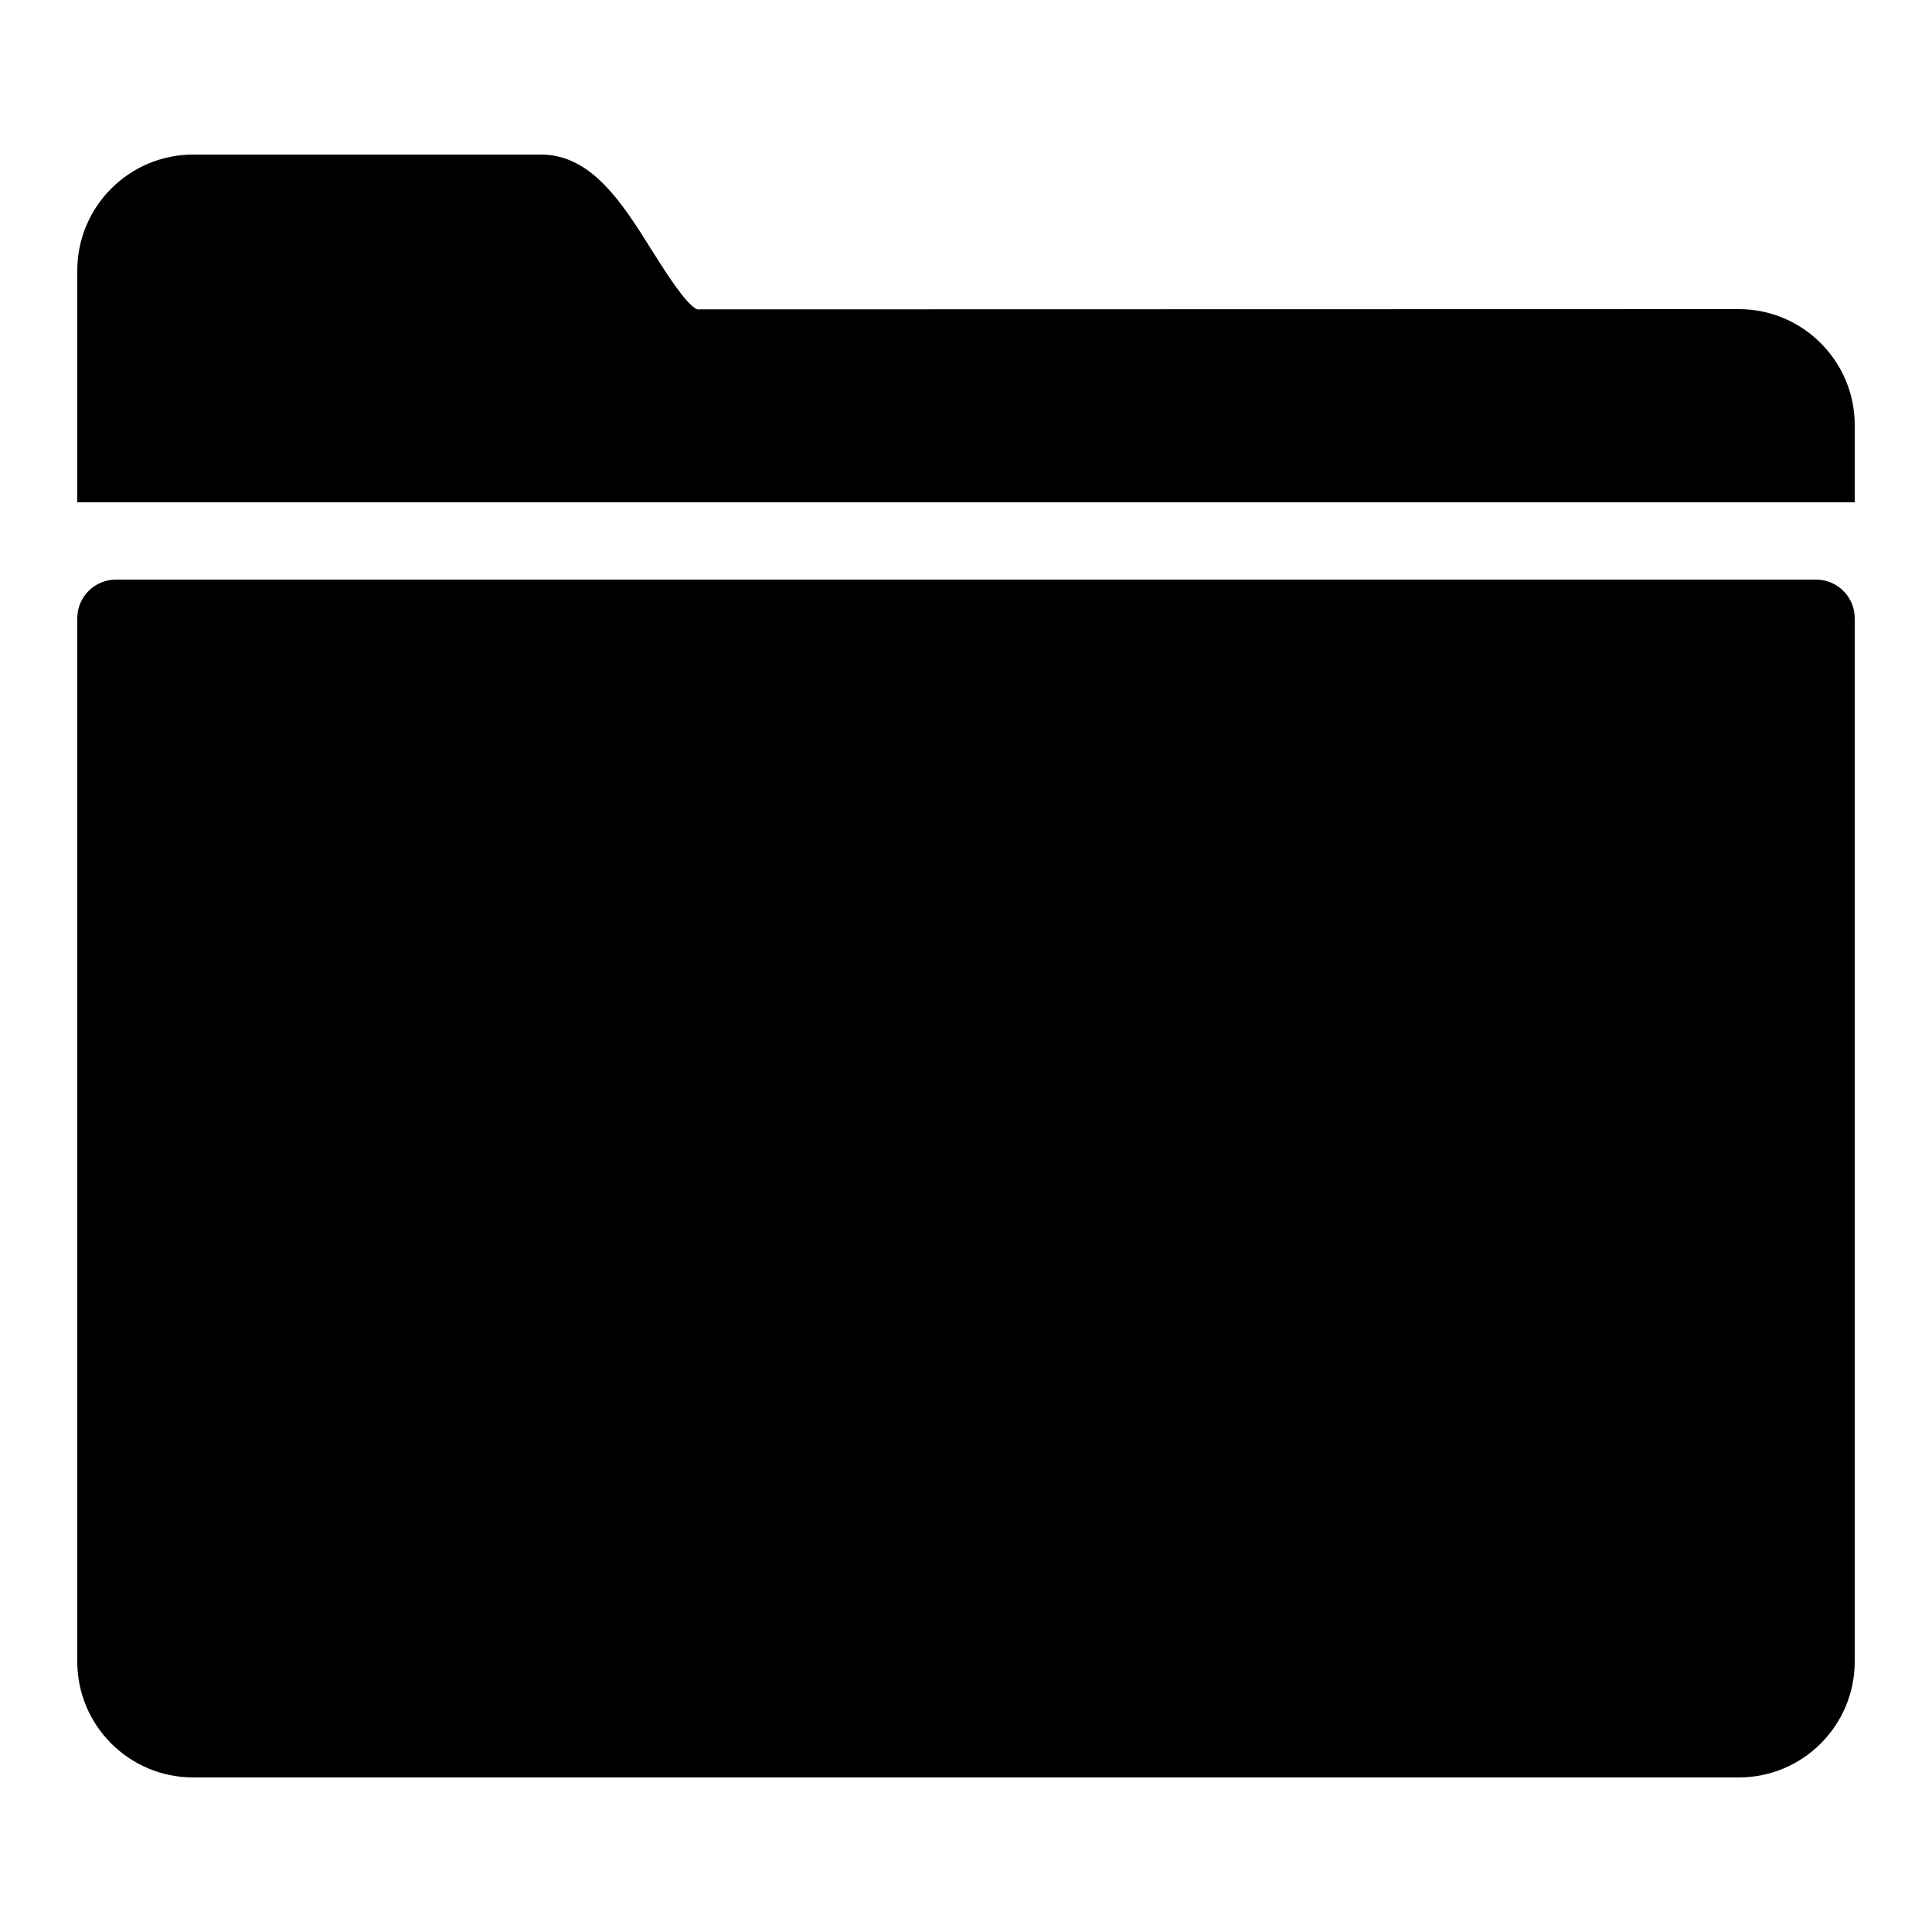
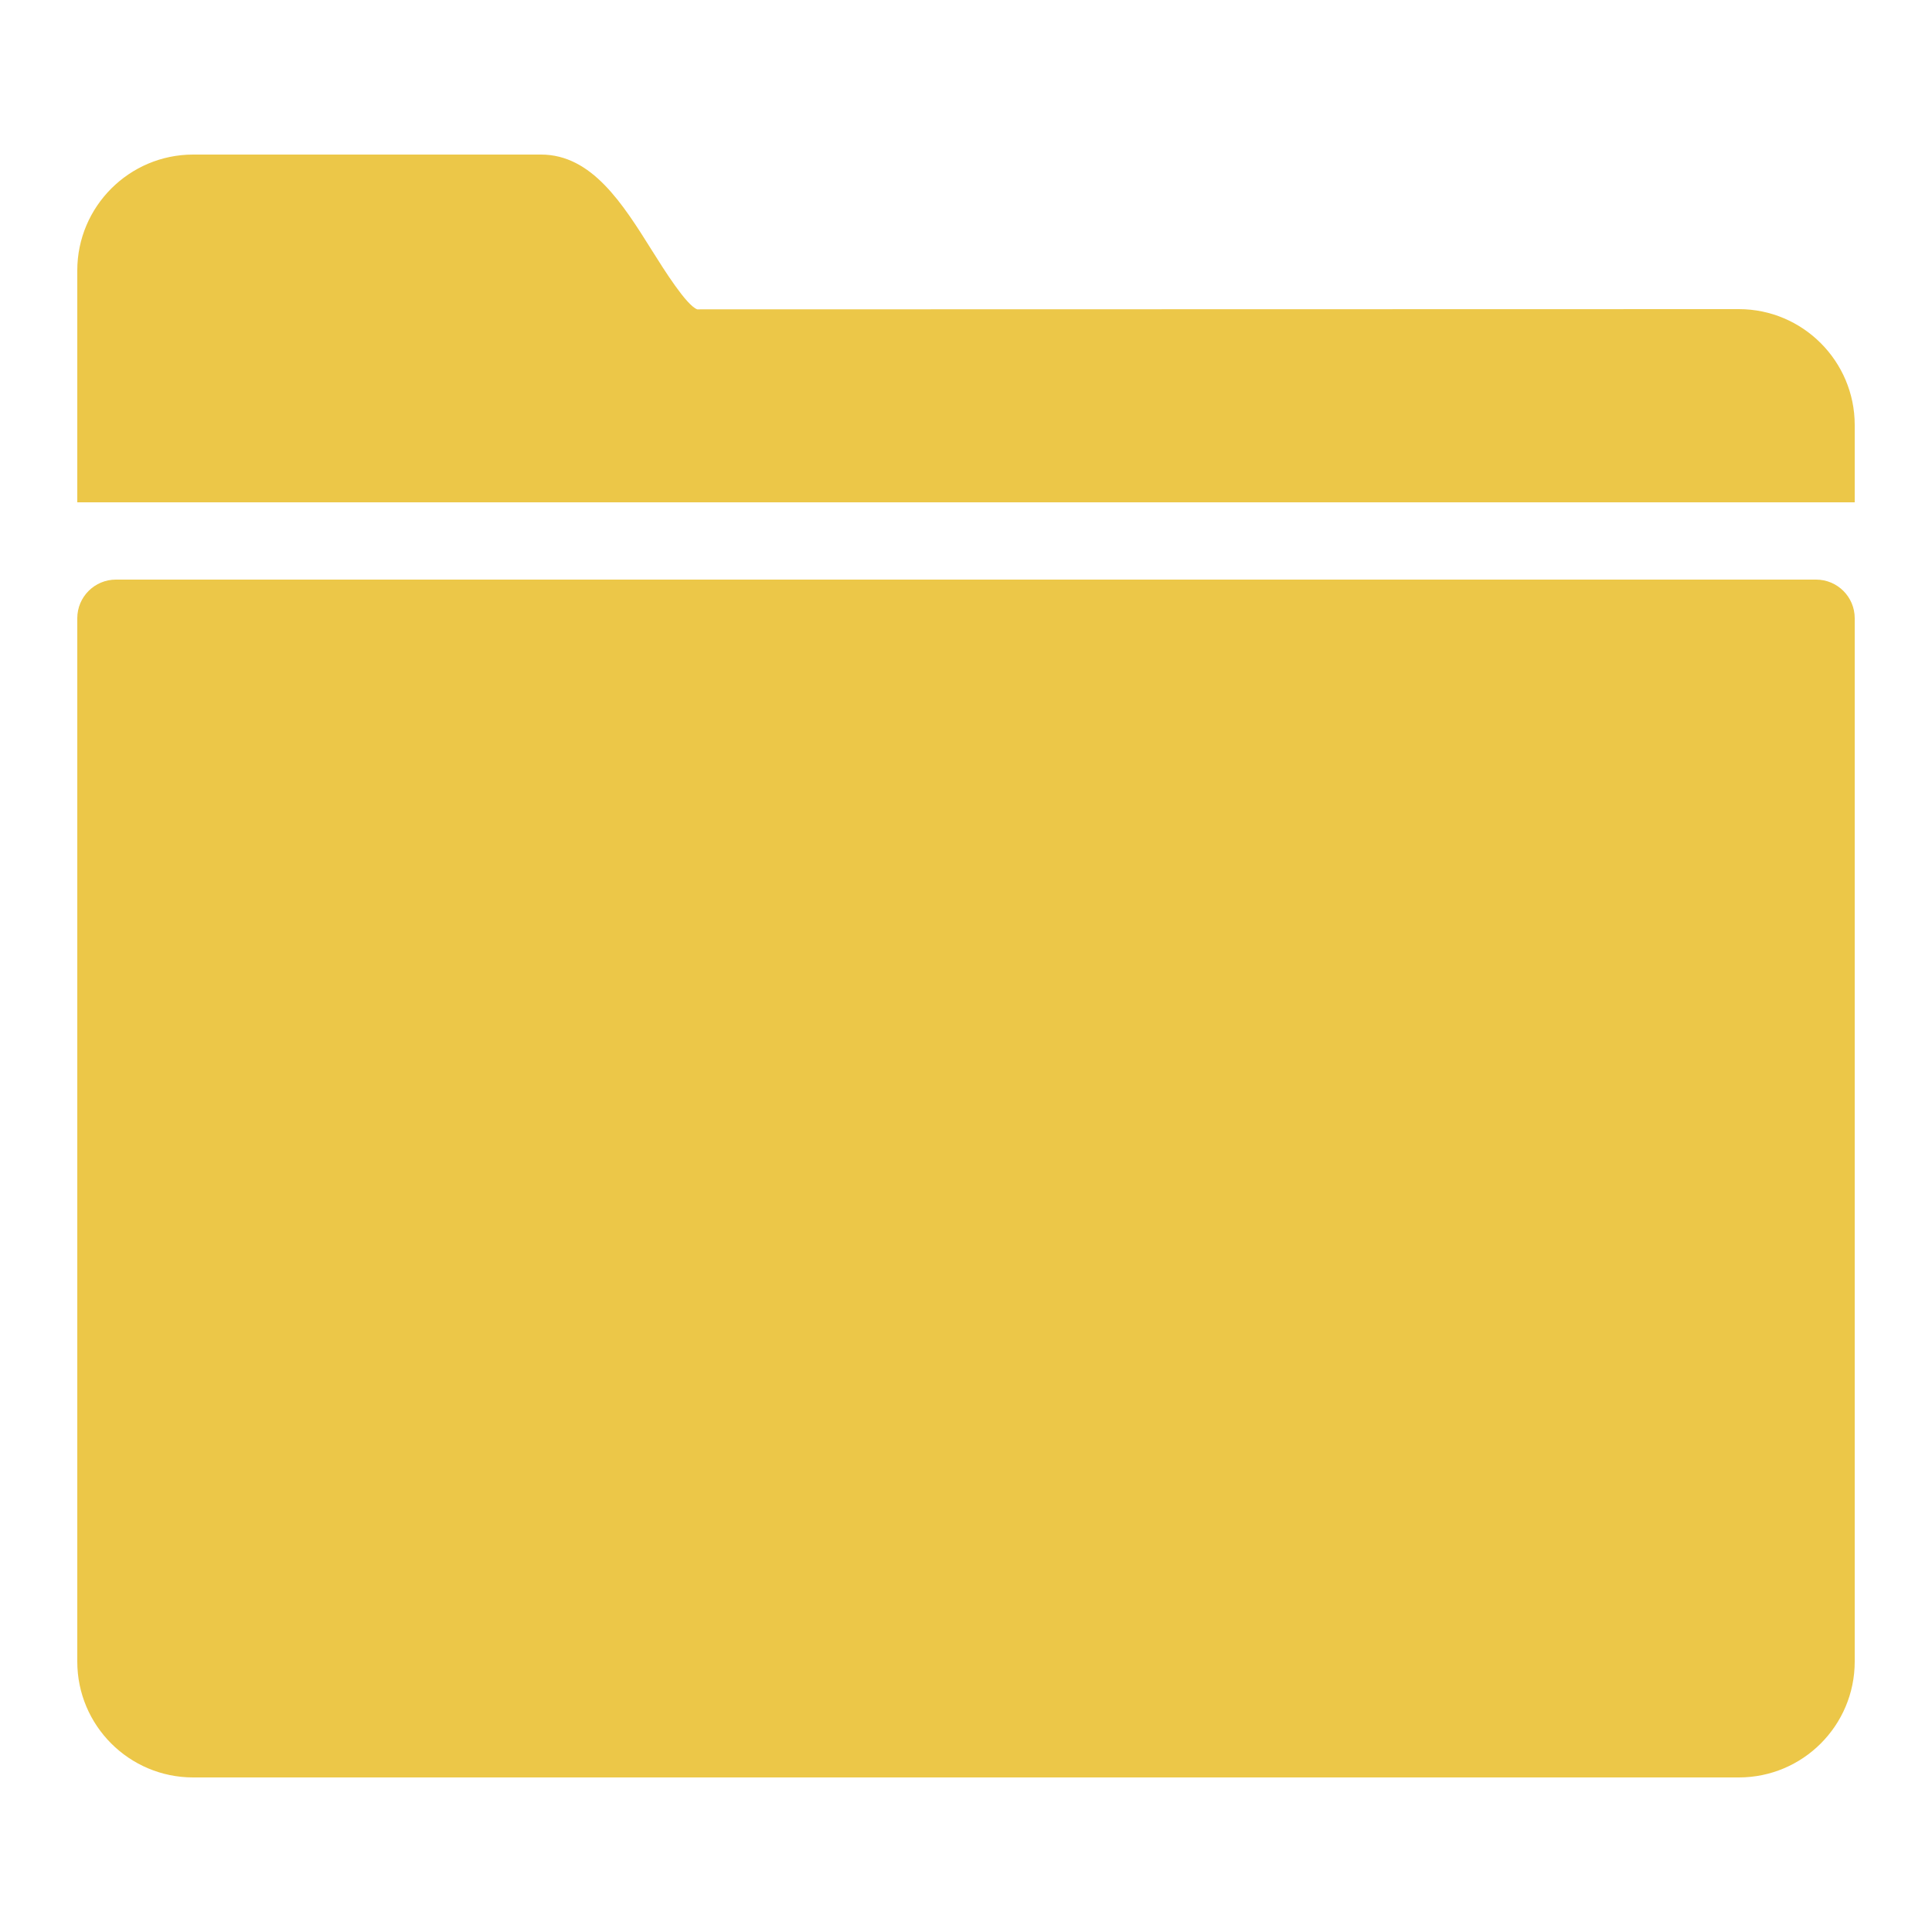
- <svg xmlns="http://www.w3.org/2000/svg" viewBox="0 0 50 50" width="150px" height="150px">
-   <path d="M 5 4 C 3.346 4 2 5.346 2 7 L 2 13 L 3 13 L 47 13 L 48 13 L 48 11 C 48 9.346 46.654 8 45 8 L 18.045 8.006 C 17.766 7.905 17.189 6.986 16.879 6.492 C 16.112 5.268 15.317 4 14 4 L 5 4 z M 3 15 C 2.448 15 2 15.448 2 16 L 2 43 C 2 44.657 3.343 46 5 46 L 45 46 C 46.657 46 48 44.657 48 43 L 48 16 C 48 15.448 47.552 15 47 15 L 3 15 z" fill="#000000" />
+ <svg xmlns="http://www.w3.org/2000/svg" viewBox="0 0 50 50" width="150px" height="150px" version="1.1" id="svg1">
+   <defs id="defs1" />
+   <path d="M 5 4 C 3.346 4 2 5.346 2 7 L 2 13 L 3 13 L 47 13 L 48 13 L 48 11 C 48 9.346 46.654 8 45 8 L 18.045 8.006 C 17.766 7.905 17.189 6.986 16.879 6.492 C 16.112 5.268 15.317 4 14 4 L 5 4 z M 3 15 C 2.448 15 2 15.448 2 16 L 2 43 C 2 44.657 3.343 46 5 46 L 45 46 C 46.657 46 48 44.657 48 43 L 48 16 C 48 15.448 47.552 15 47 15 L 3 15 z" fill="#000000" id="path1" style="fill:#ecc748;fill-opacity:1" />
</svg>
